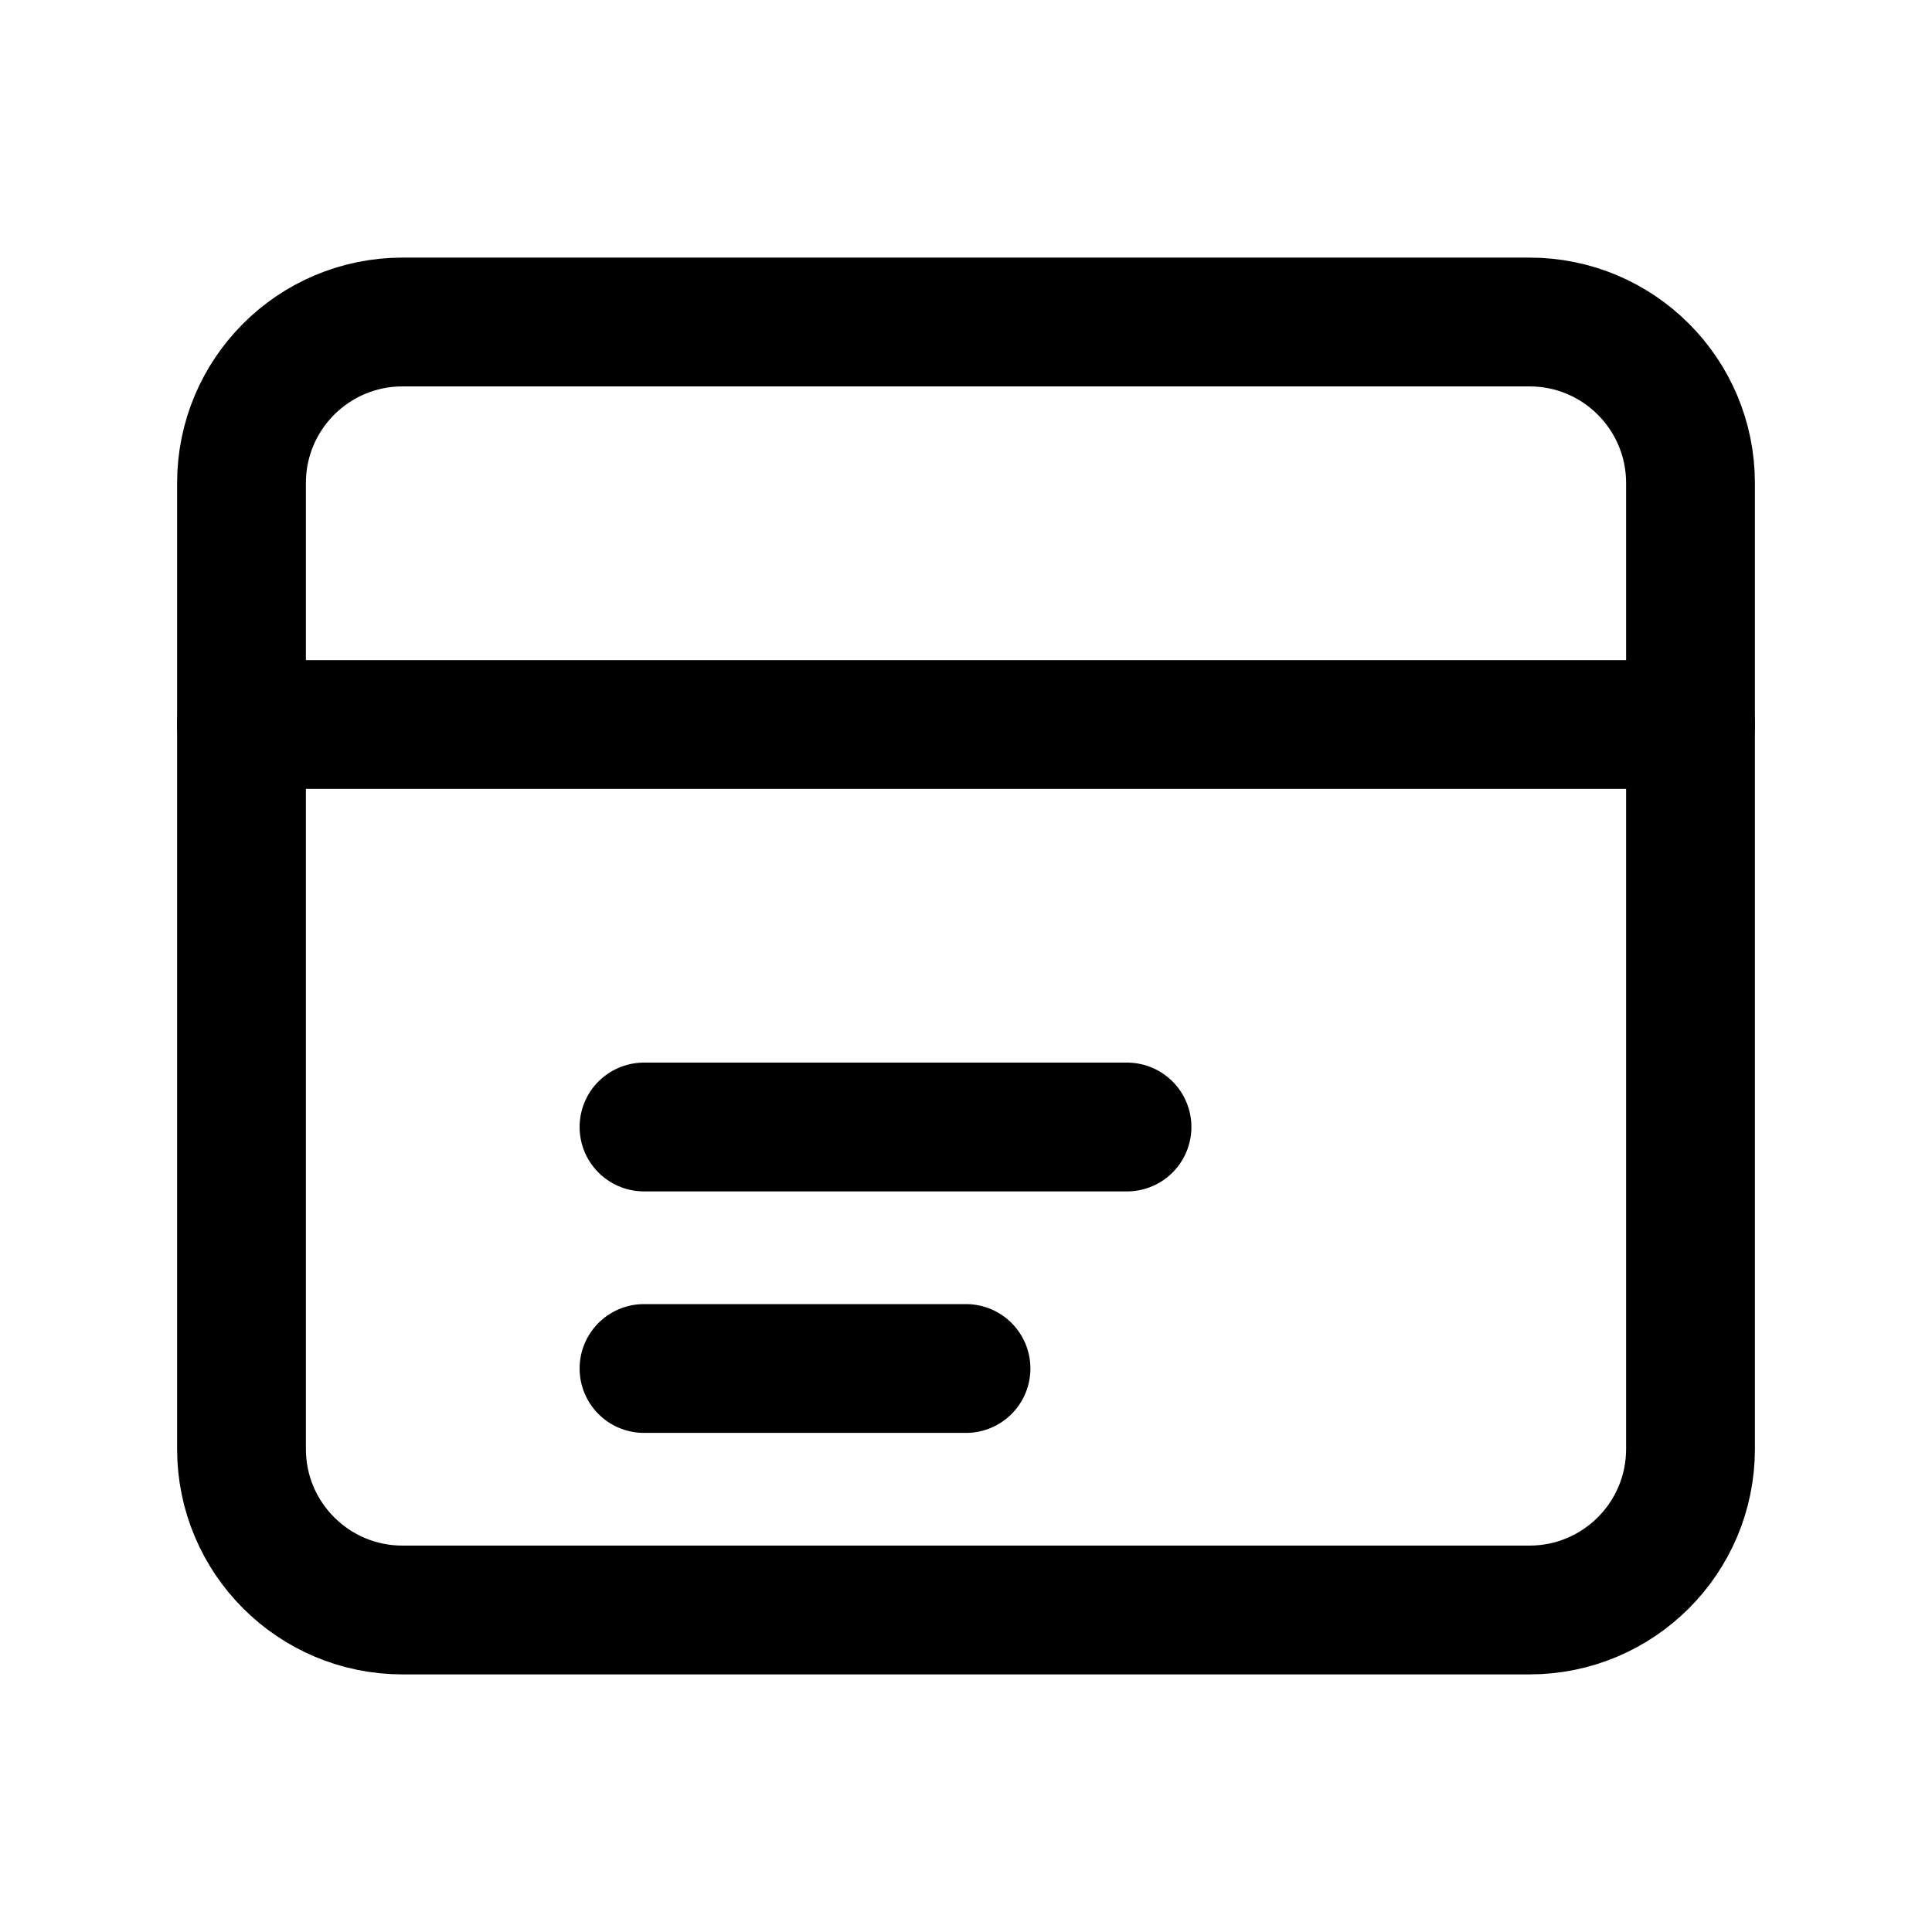
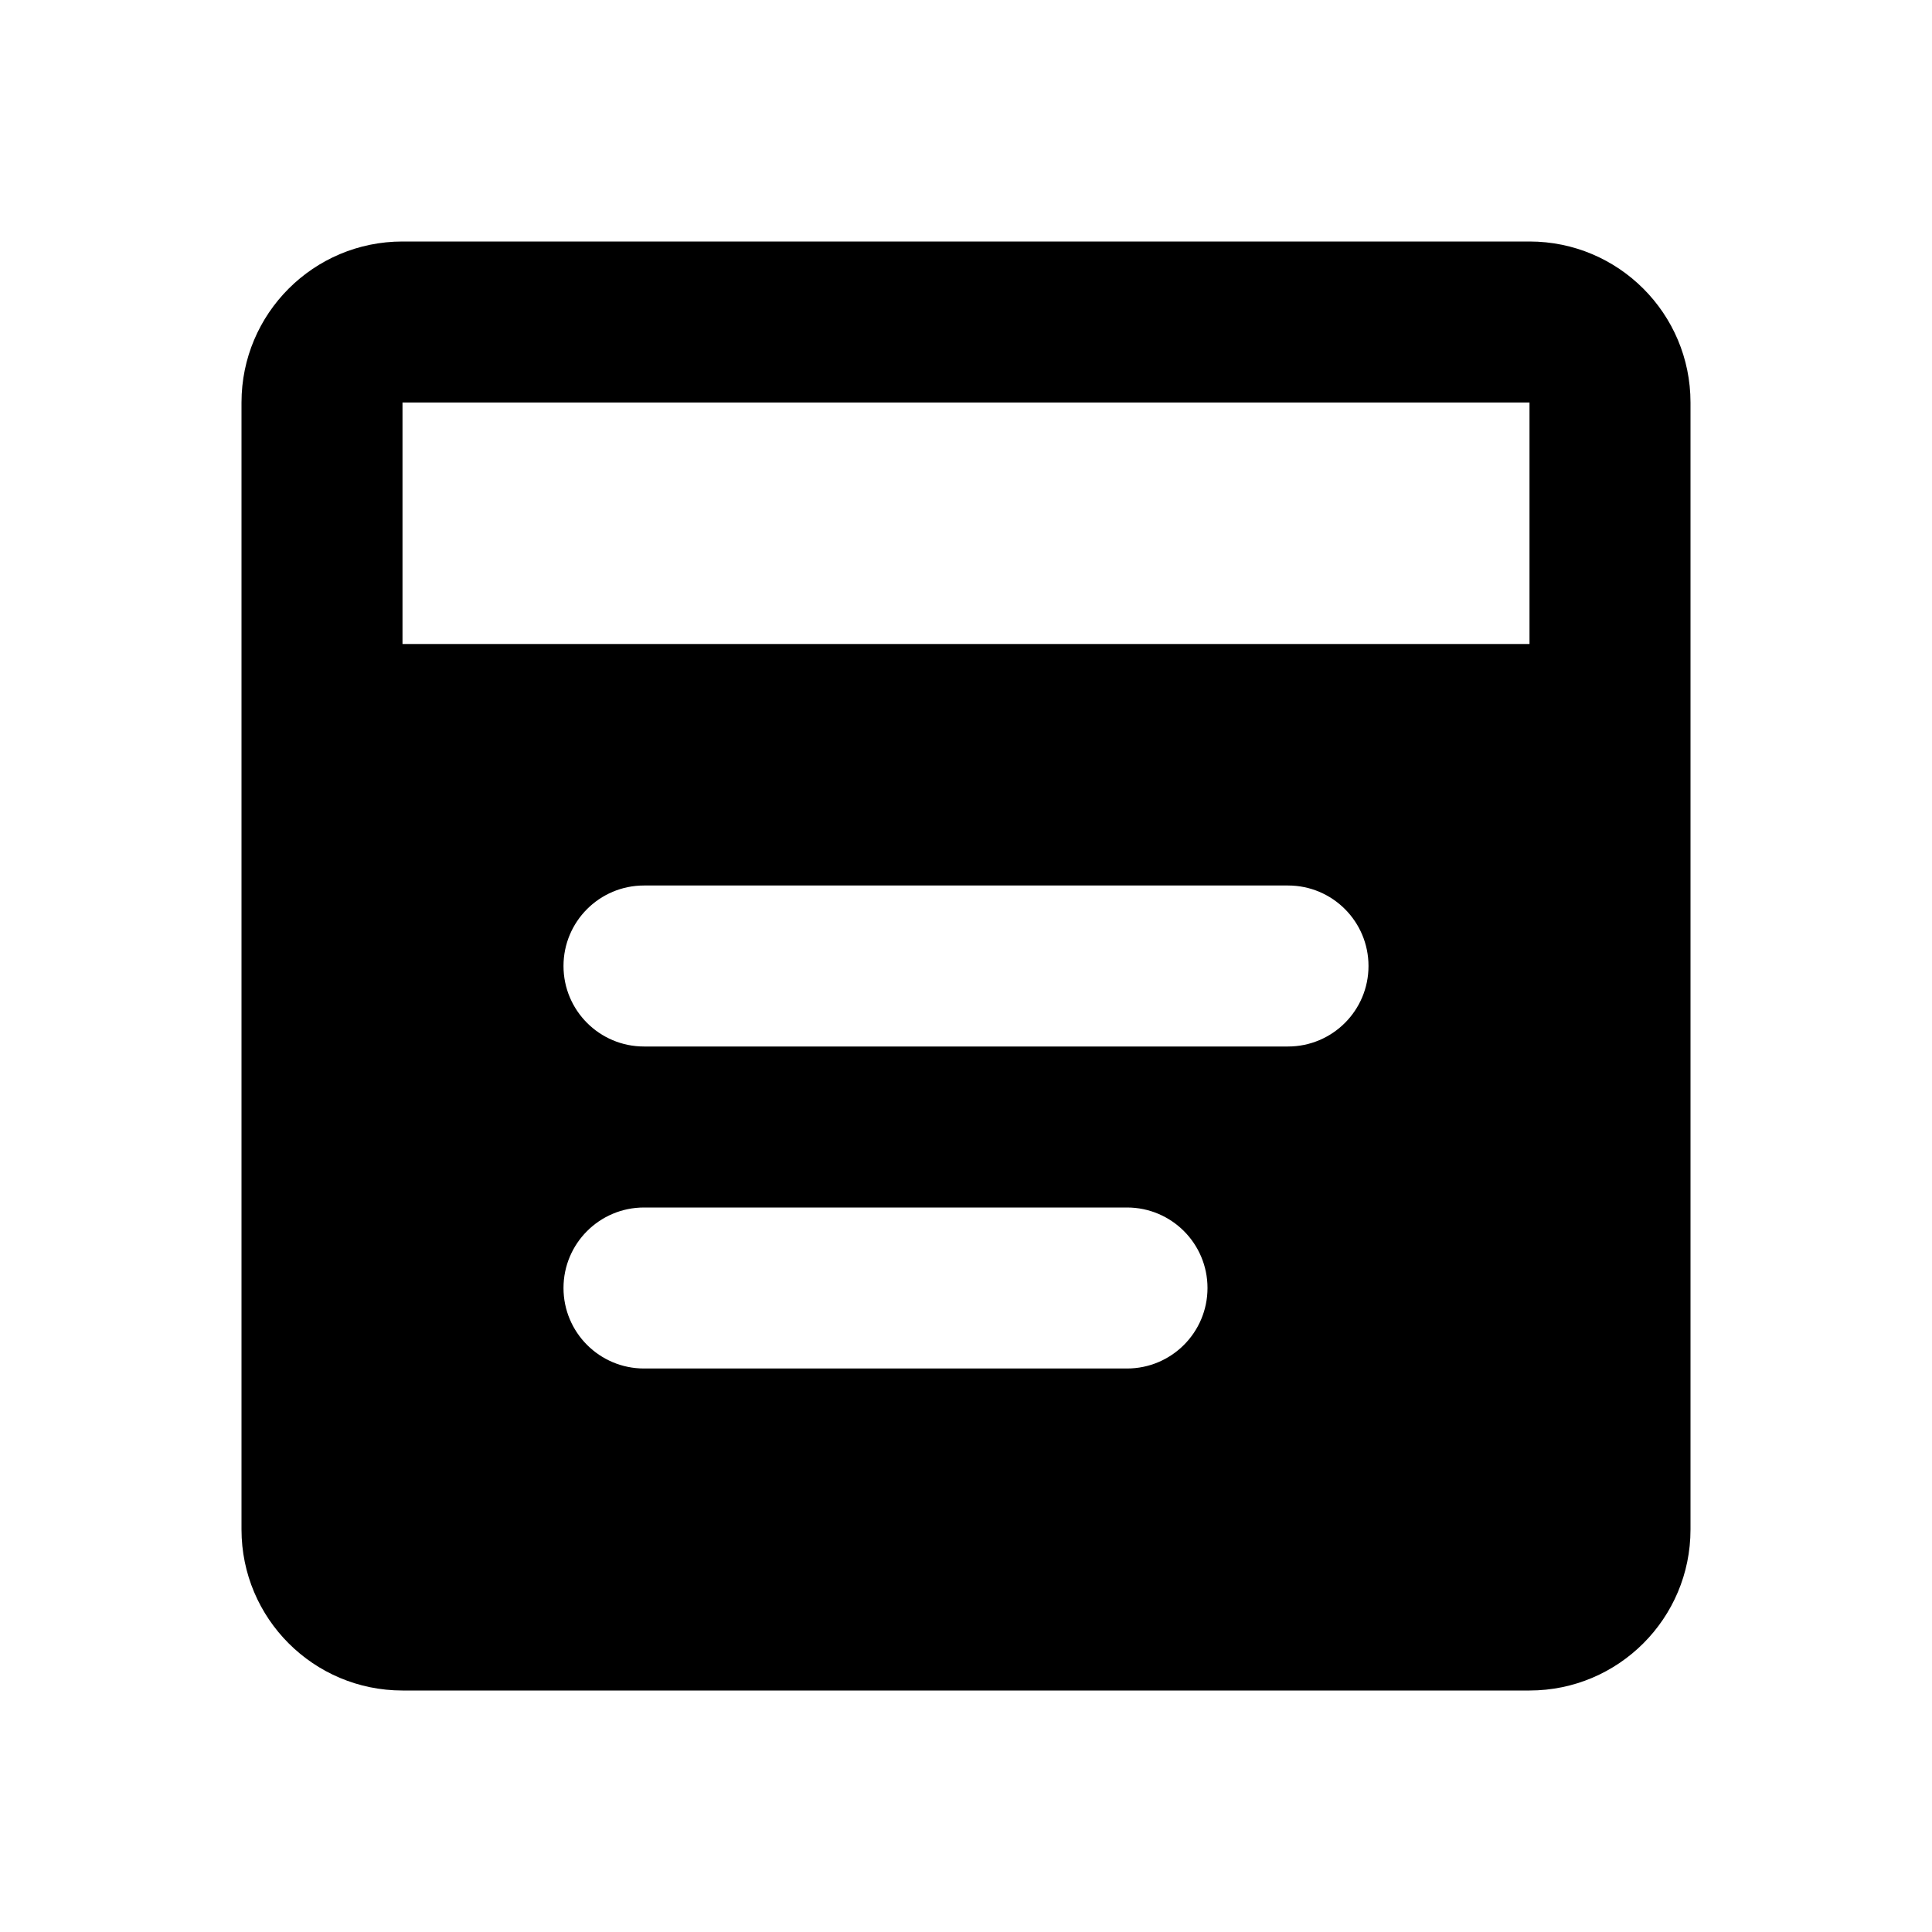
- <svg xmlns="http://www.w3.org/2000/svg" viewBox="0 0 24 24" fill="none" stroke="currentColor" stroke-width="1.6" stroke-linecap="round" stroke-linejoin="round">
-   <rect x="3" y="4" width="18" height="16" rx="2" />
-   <path d="M3 9h18" />
-   <path d="M8 14h6" />
-   <path d="M8 17h4" />
+ <svg xmlns="http://www.w3.org/2000/svg" viewBox="0 0 24 24" fill="currentColor">
+   <path d="M5 3a2 2 0 0 0-2 2v14a2 2 0 0 0 2 2h14a2 2 0 0 0 2-2V5a2 2 0 0 0-2-2H5zm0 2h14v3H5V5zm3 6h8a1 1 0 0 1 0 2H8a1 1 0 0 1 0-2zm0 4h6a1 1 0 0 1 0 2H8a1 1 0 0 1 0-2z" />
</svg>
